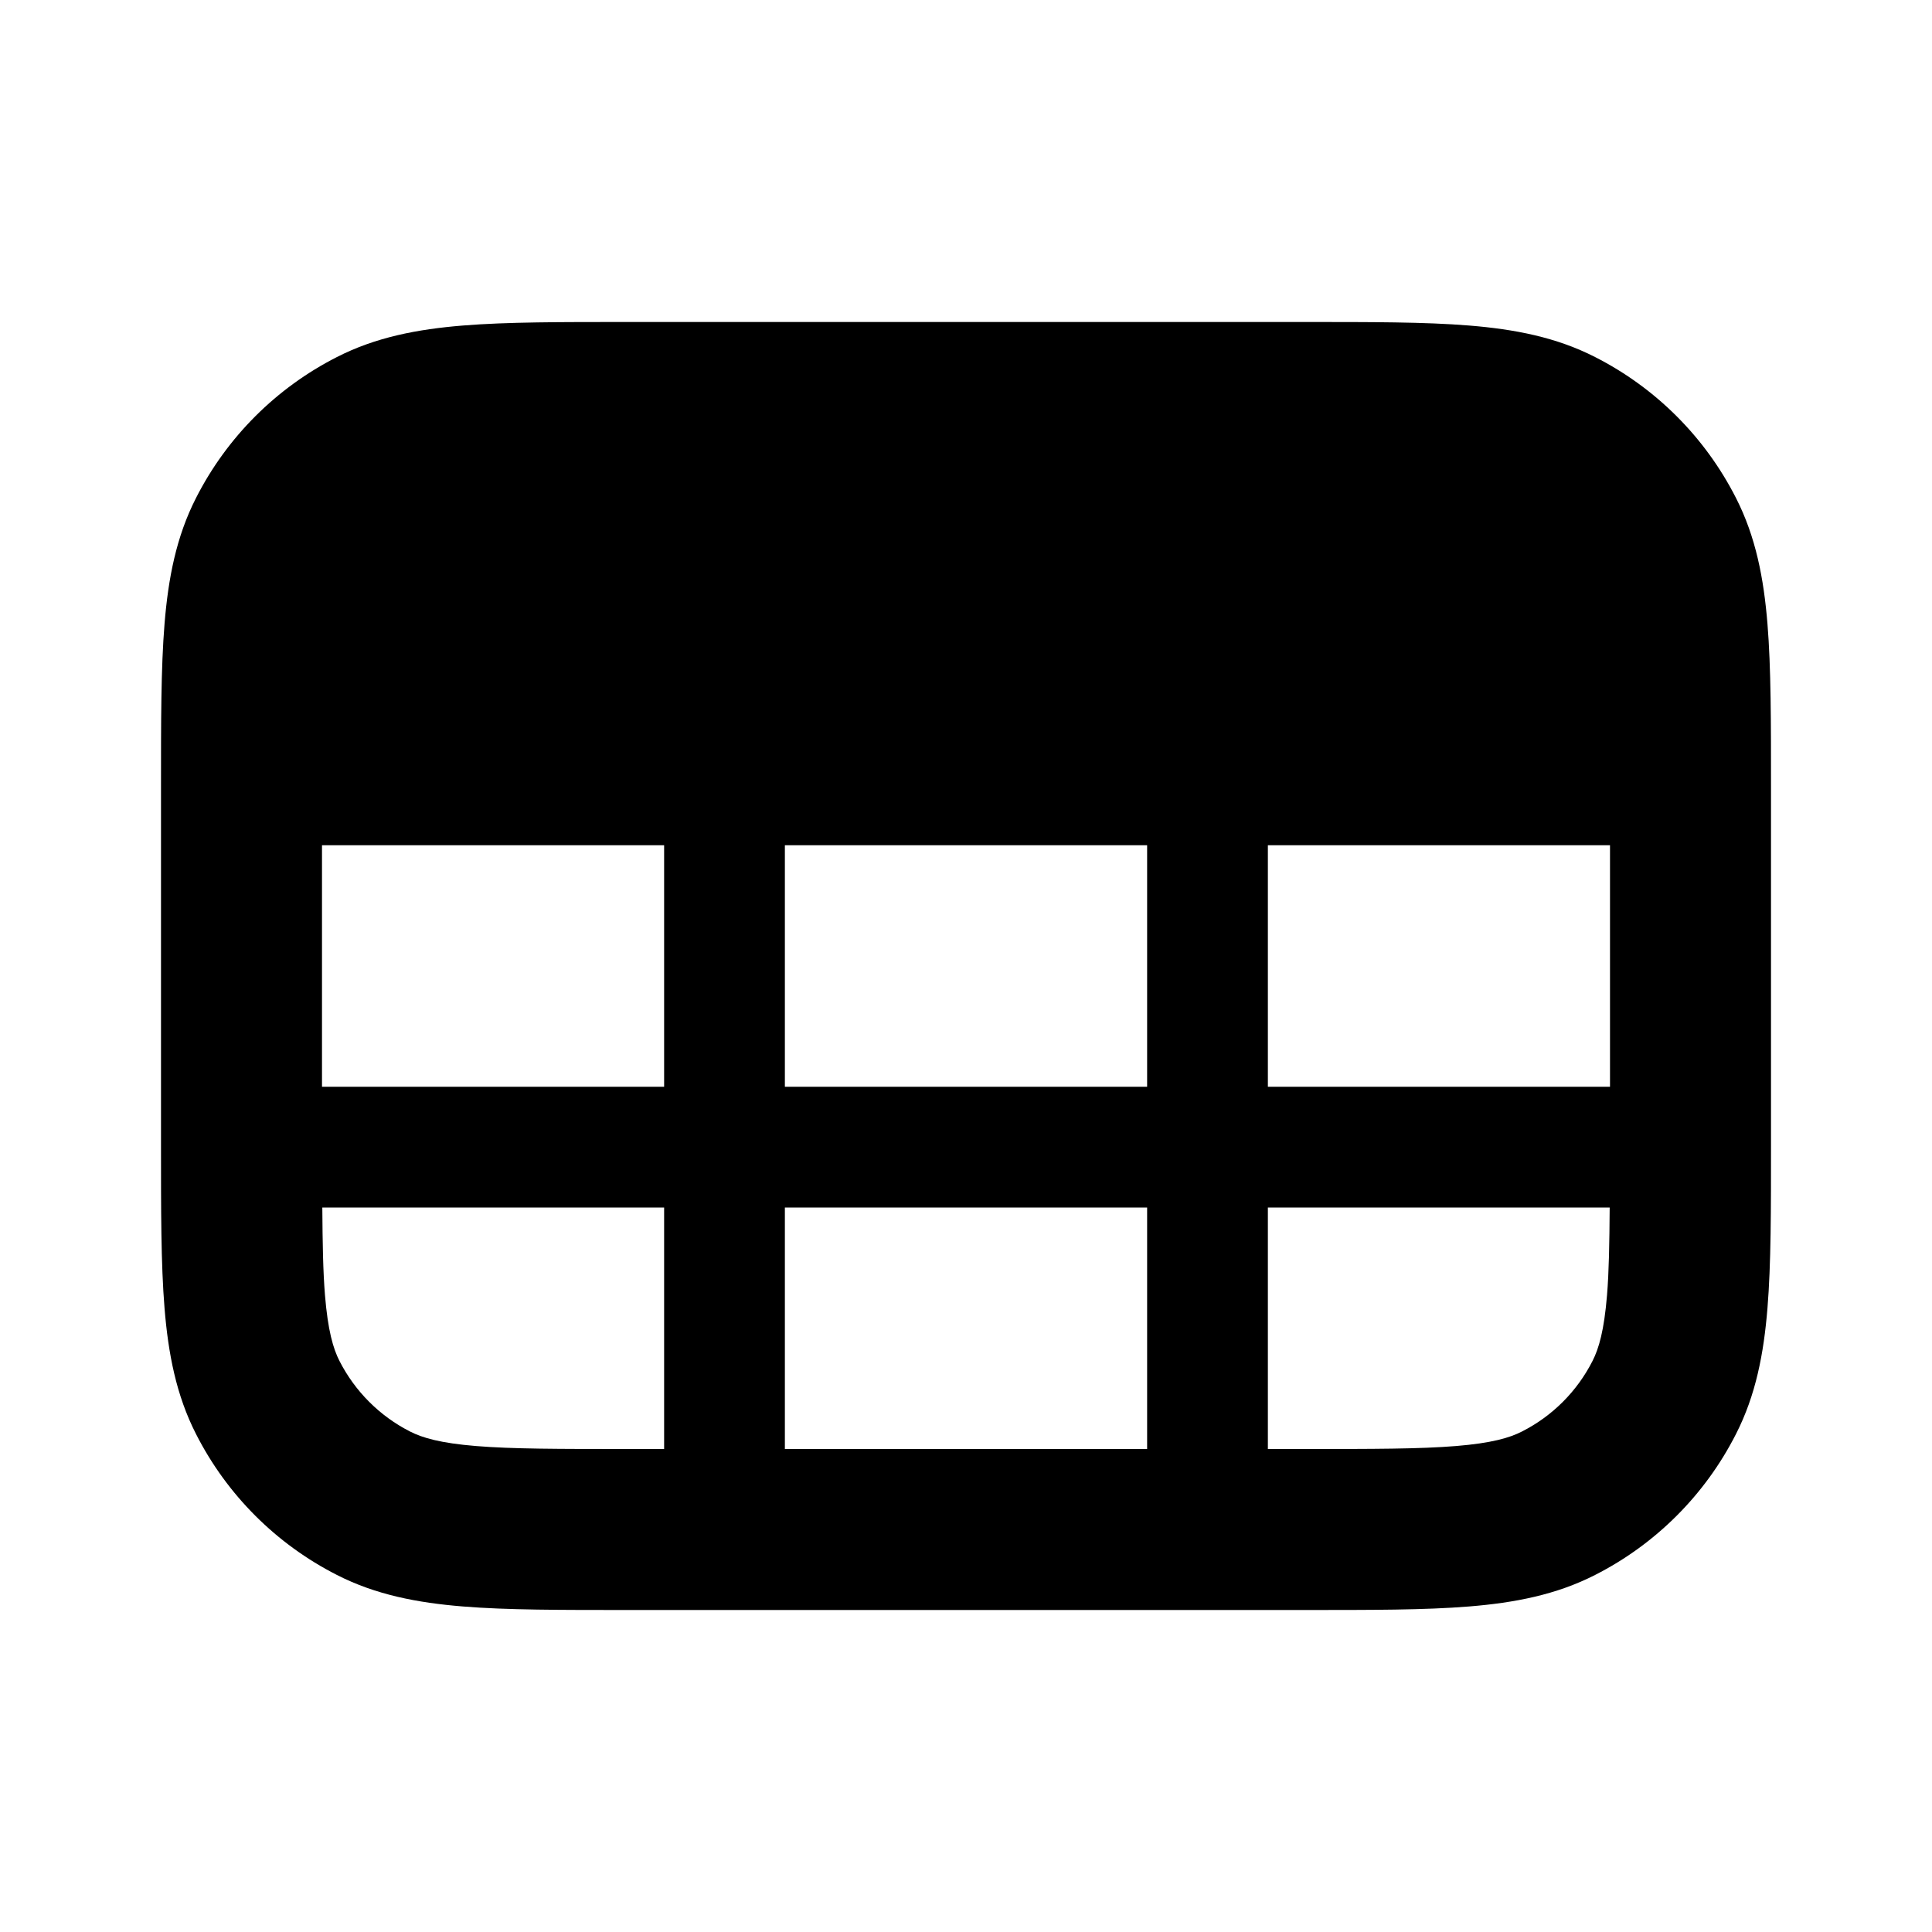
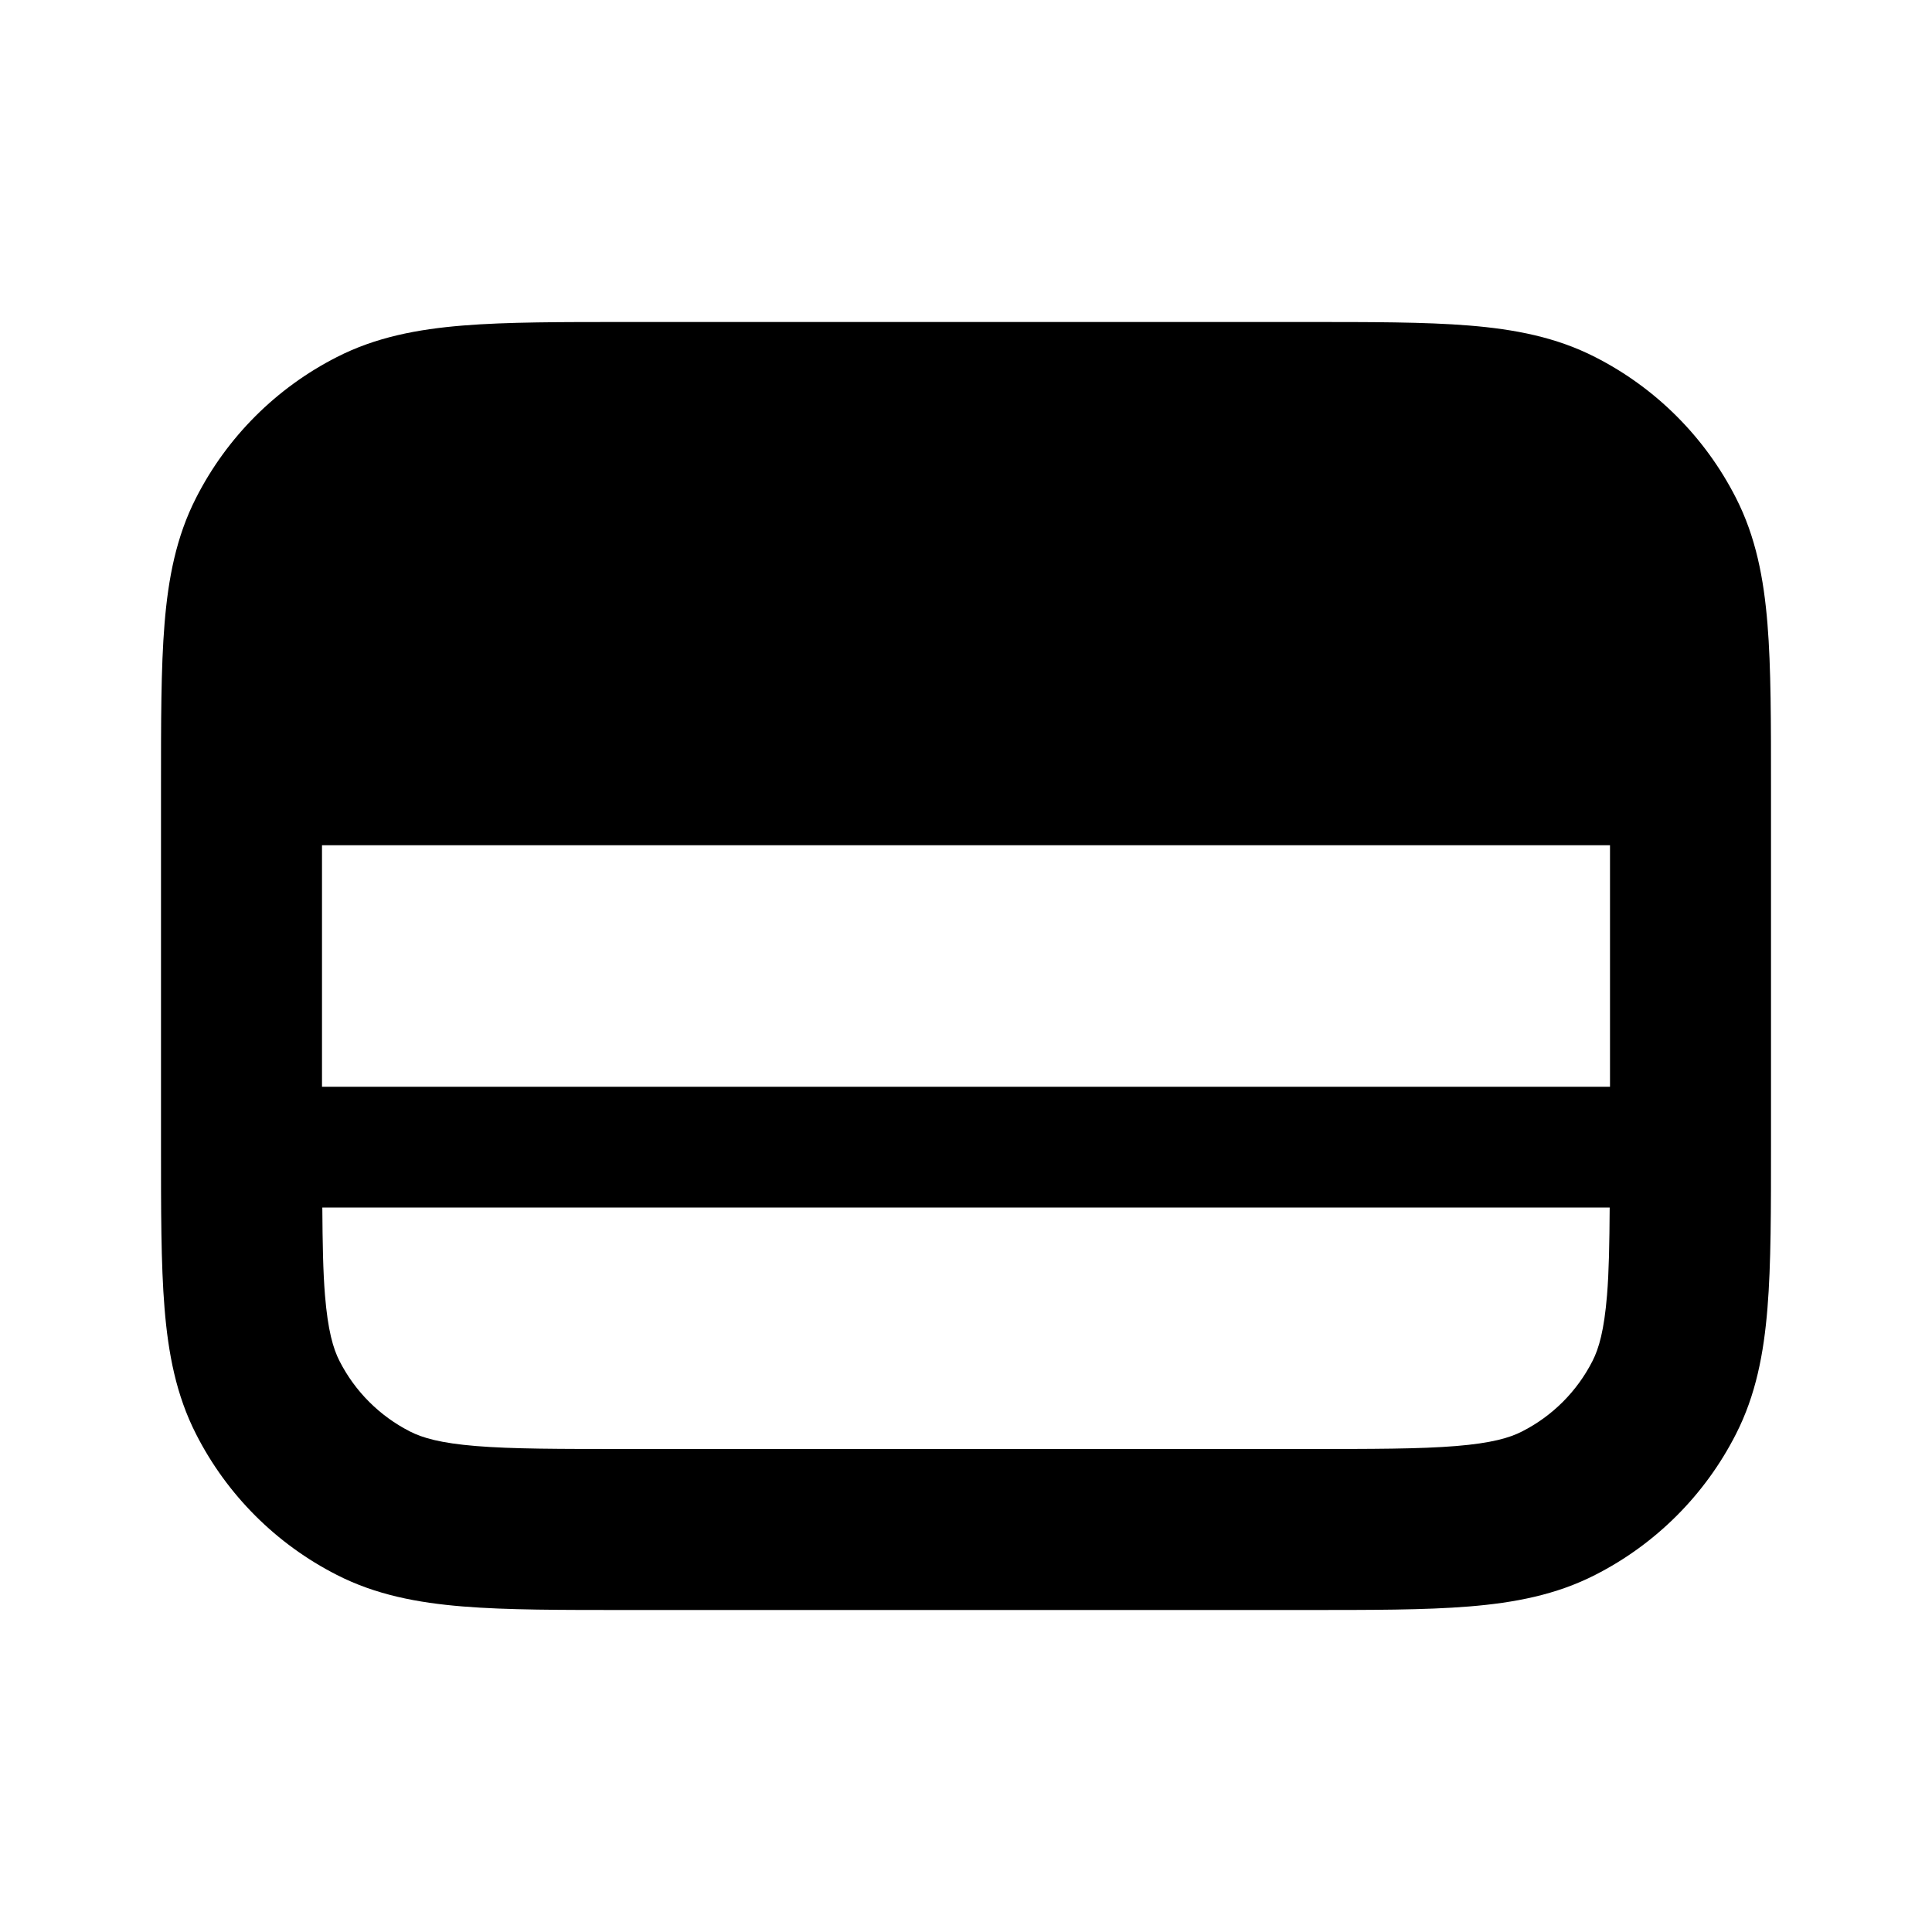
<svg xmlns="http://www.w3.org/2000/svg" width="24" height="24" viewBox="0 0 24 24" class="wd-icon wd-icon-table-row" role="presentation">
-   <path d="M16.2 4C17.024 4 17.702 3.999 18.252 4.044C18.814 4.09 19.331 4.188 19.816 4.436C20.569 4.819 21.181 5.431 21.564 6.184C21.812 6.669 21.91 7.186 21.956 7.748C22.001 8.298 22 8.976 22 9.8V14.2C22 15.024 22.001 15.702 21.956 16.252C21.91 16.814 21.812 17.331 21.564 17.816C21.181 18.569 20.569 19.181 19.816 19.564C19.331 19.812 18.814 19.91 18.252 19.956C17.702 20.001 17.024 20 16.2 20H7.8C6.976 20 6.298 20.001 5.748 19.956C5.186 19.91 4.669 19.812 4.184 19.564C3.431 19.181 2.819 18.569 2.436 17.816C2.188 17.331 2.09 16.814 2.044 16.252C1.999 15.702 2 15.024 2 14.2V9.8C2 8.976 1.999 8.298 2.044 7.748C2.09 7.186 2.188 6.669 2.436 6.184C2.819 5.431 3.431 4.819 4.184 4.436C4.669 4.188 5.186 4.09 5.748 4.044C6.298 3.999 6.976 4 7.8 4H16.2ZM4.004 15C4.007 15.445 4.013 15.795 4.037 16.089C4.073 16.527 4.138 16.752 4.218 16.908C4.41 17.284 4.716 17.59 5.092 17.782C5.248 17.862 5.473 17.927 5.911 17.963C6.361 18 6.943 18 7.8 18H8.25V15H4.004ZM15.75 18H16.2C17.057 18 17.639 18 18.089 17.963C18.527 17.927 18.752 17.862 18.908 17.782C19.285 17.59 19.59 17.285 19.782 16.908C19.862 16.752 19.927 16.527 19.963 16.089C19.987 15.795 19.993 15.445 19.996 15H15.75V18ZM9.75 18H14.25V15H9.75V18ZM4 13.5H8.25V10.5H4V13.5ZM15.75 13.5H20V10.5H15.75V13.5ZM9.75 13.5H14.25V10.5H9.75V13.5Z" fill="oklch(0.352 0 0 / 1)" class="wd-icon-fill" />
+   <path d="M16.2 4C17.024 4 17.702 3.999 18.252 4.044C18.814 4.09 19.331 4.188 19.816 4.436C20.569 4.819 21.181 5.431 21.564 6.184C21.812 6.669 21.91 7.186 21.956 7.748C22.001 8.298 22 8.976 22 9.8V14.2C22 15.024 22.001 15.702 21.956 16.252C21.91 16.814 21.812 17.331 21.564 17.816C21.181 18.569 20.569 19.181 19.816 19.564C19.331 19.812 18.814 19.91 18.252 19.956C17.702 20.001 17.024 20 16.2 20H7.8C6.976 20 6.298 20.001 5.748 19.956C5.186 19.91 4.669 19.812 4.184 19.564C3.431 19.181 2.819 18.569 2.436 17.816C2.188 17.331 2.09 16.814 2.044 16.252C1.999 15.702 2 15.024 2 14.2V9.8C2 8.976 1.999 8.298 2.044 7.748C2.09 7.186 2.188 6.669 2.436 6.184C2.819 5.431 3.431 4.819 4.184 4.436C4.669 4.188 5.186 4.09 5.748 4.044C6.298 3.999 6.976 4 7.8 4H16.2ZM4.004 15C4.007 15.445 4.013 15.795 4.037 16.089C4.073 16.527 4.138 16.752 4.218 16.908C4.41 17.285 4.716 17.59 5.092 17.782C5.248 17.862 5.473 17.927 5.911 17.963C6.361 18 6.943 18 7.8 18H16.2C17.057 18 17.639 18 18.089 17.963C18.527 17.927 18.752 17.862 18.908 17.782C19.285 17.59 19.59 17.285 19.782 16.908C19.862 16.752 19.927 16.527 19.963 16.089C19.987 15.795 19.993 15.445 19.996 15H4.004ZM4 13.5H20V10.5H4V13.5Z" fill="oklch(0.352 0 0 / 1)" class="wd-icon-fill" />
</svg>
